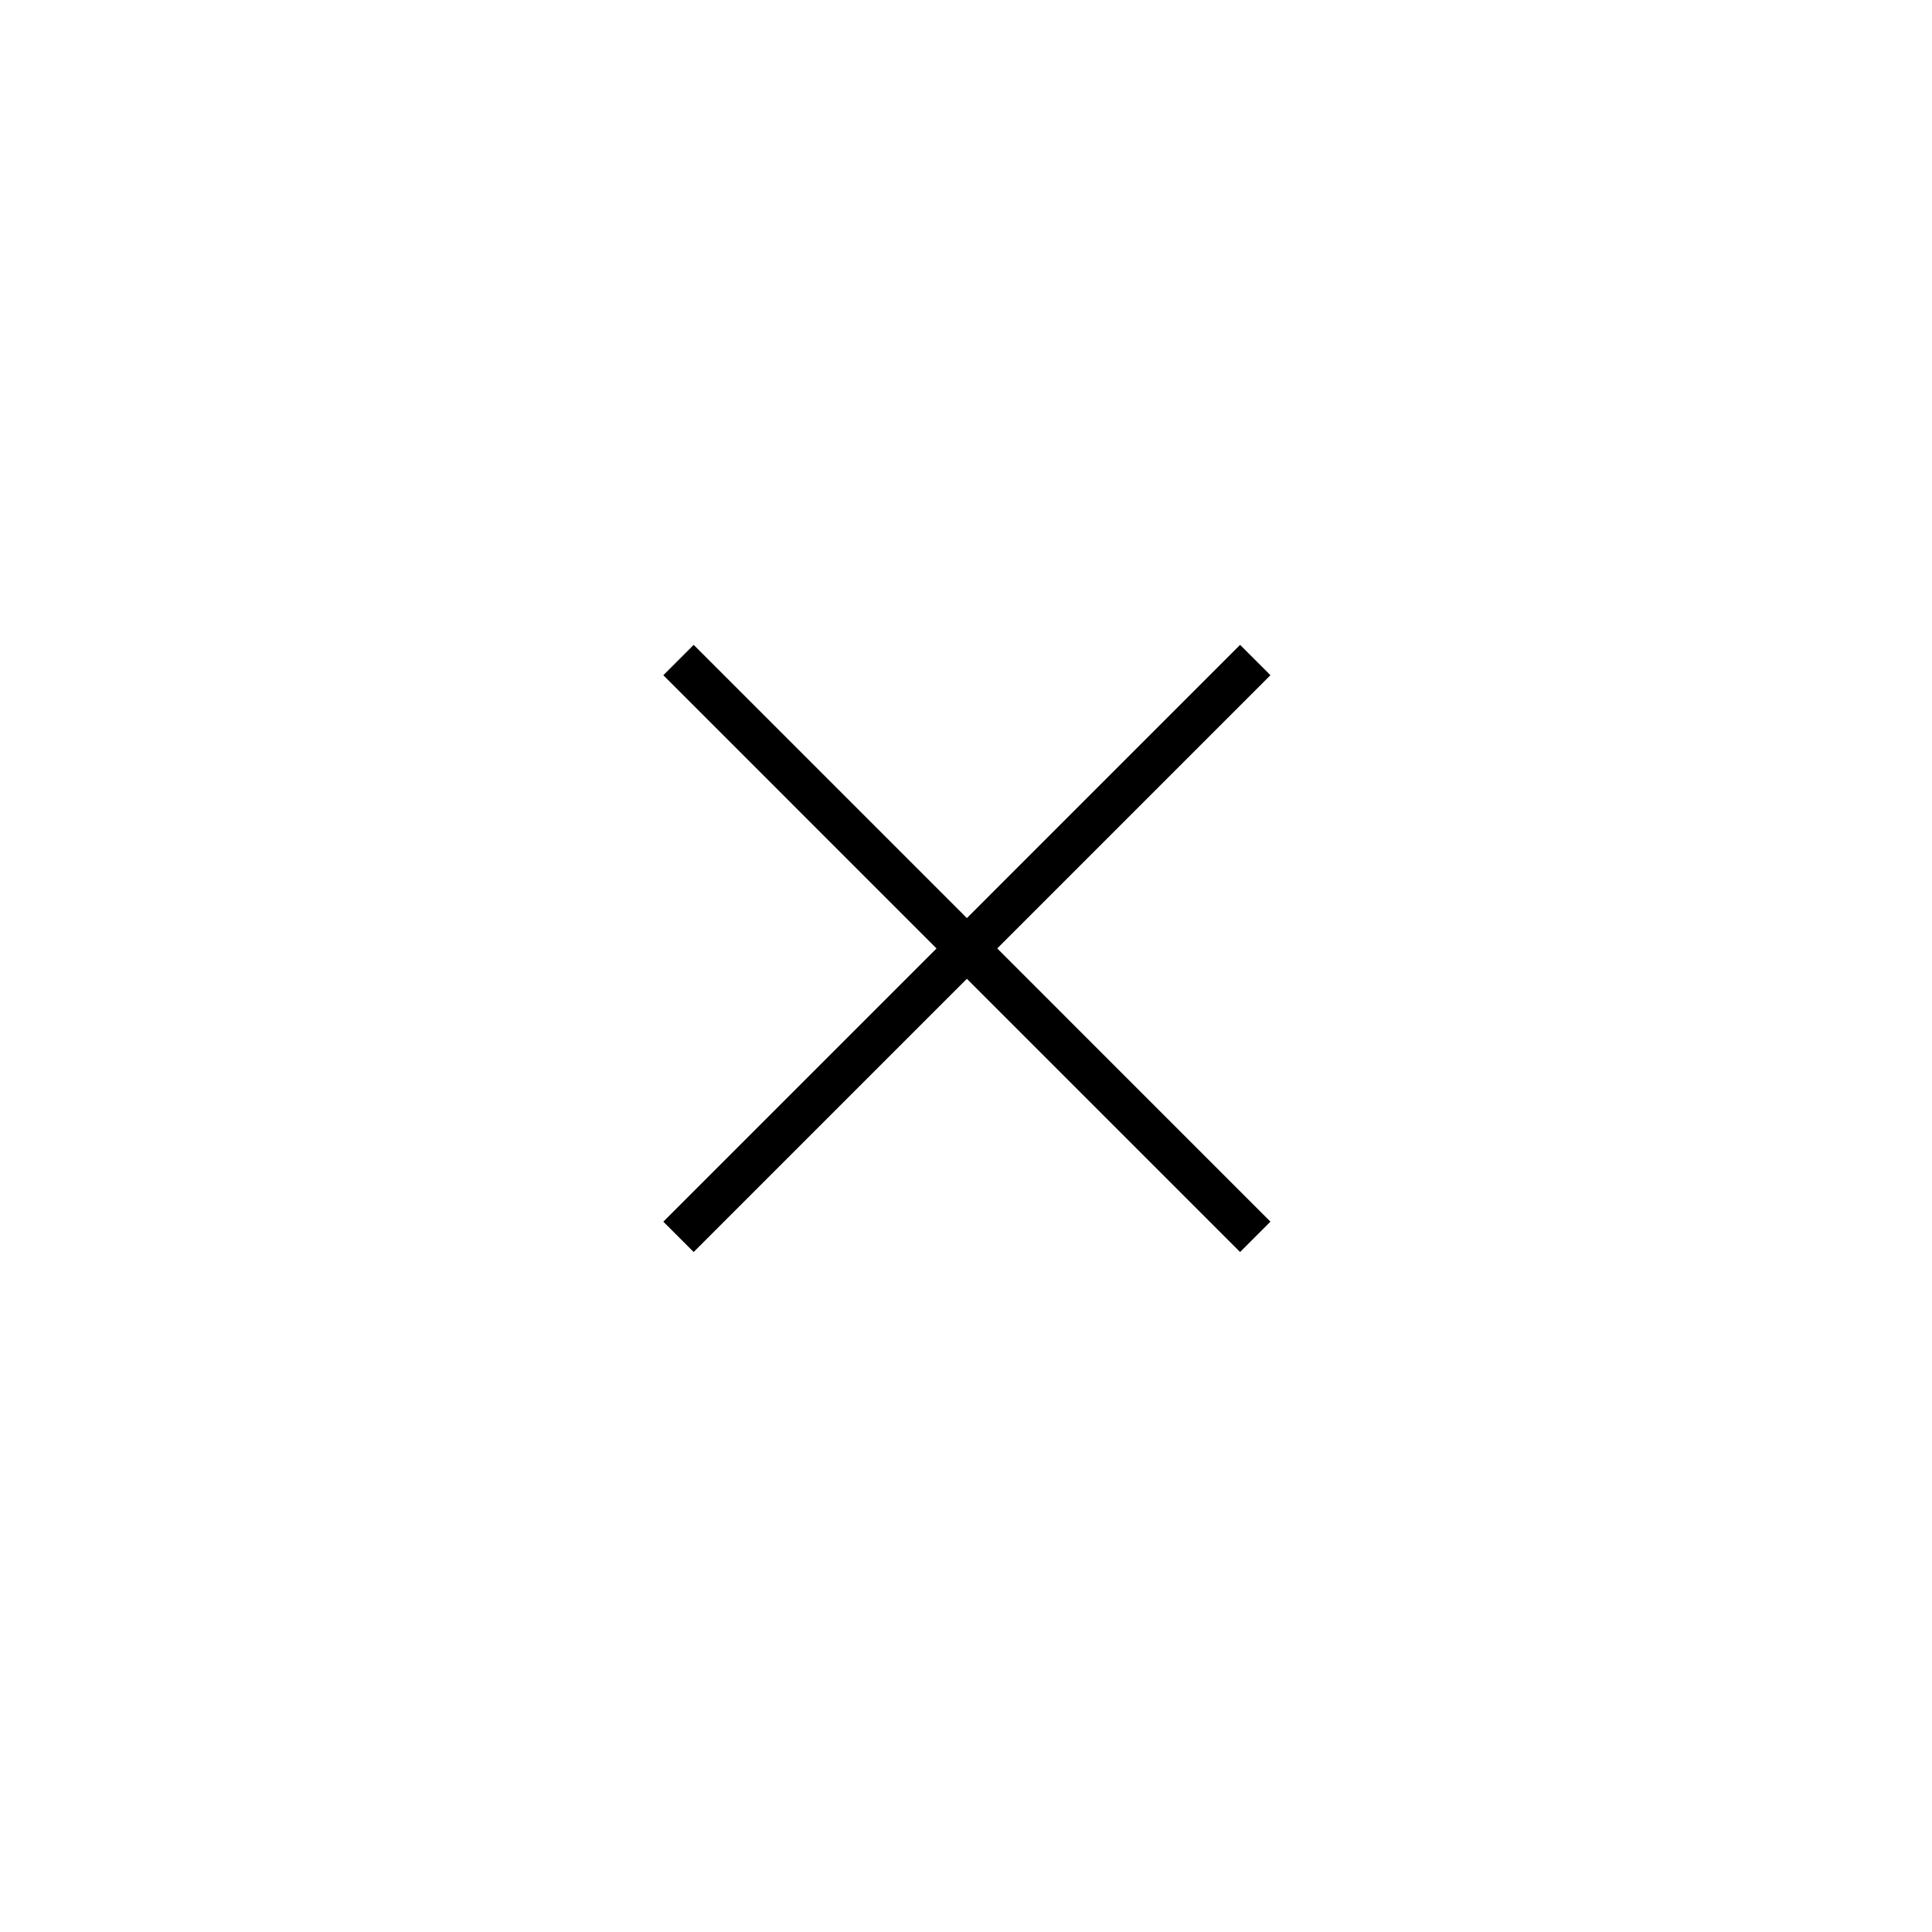
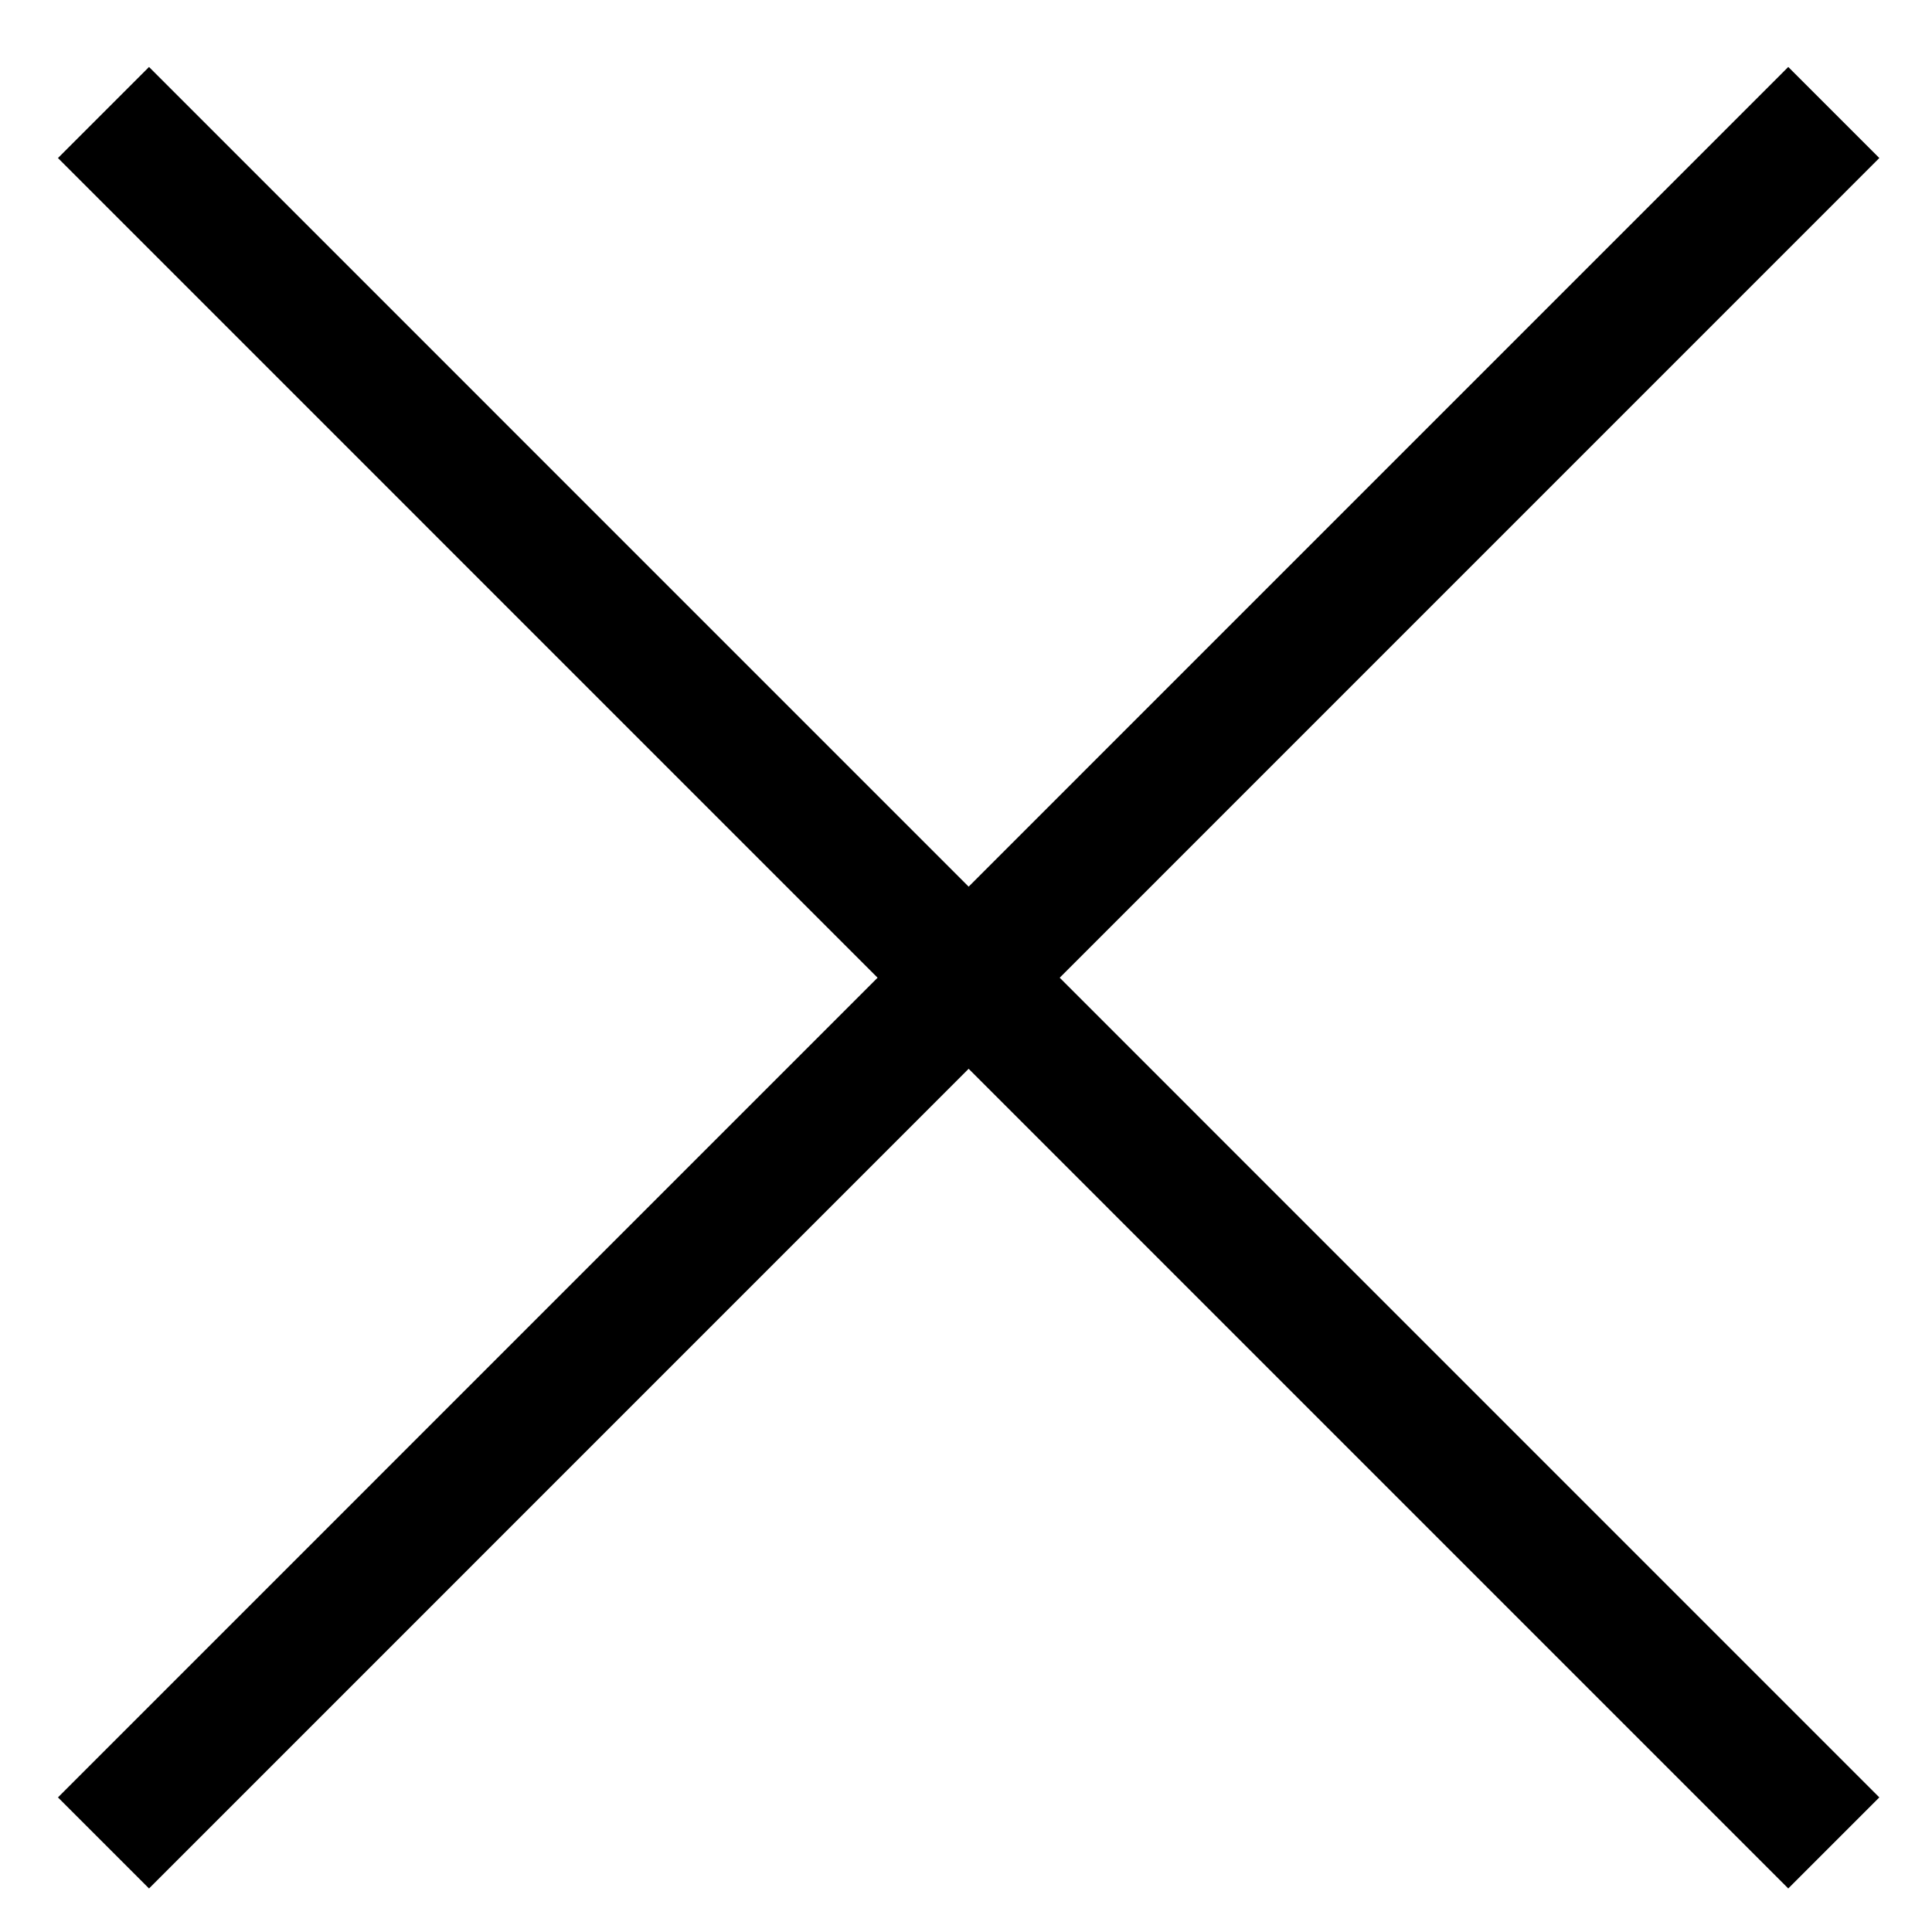
- <svg xmlns="http://www.w3.org/2000/svg" width="45" height="45" viewBox="0 0 45 45" fill="none">
+ <svg xmlns="http://www.w3.org/2000/svg" width="45" height="45" viewBox="15 14.5 15 15" fill="none">
  <path d="M16.157 15.02L15.45 15.727L28.884 29.162L29.591 28.455L16.157 15.02Z" fill="black" />
  <path d="M28.884 15.02L15.45 28.455L16.157 29.162L29.591 15.727L28.884 15.02Z" fill="black" />
</svg>
